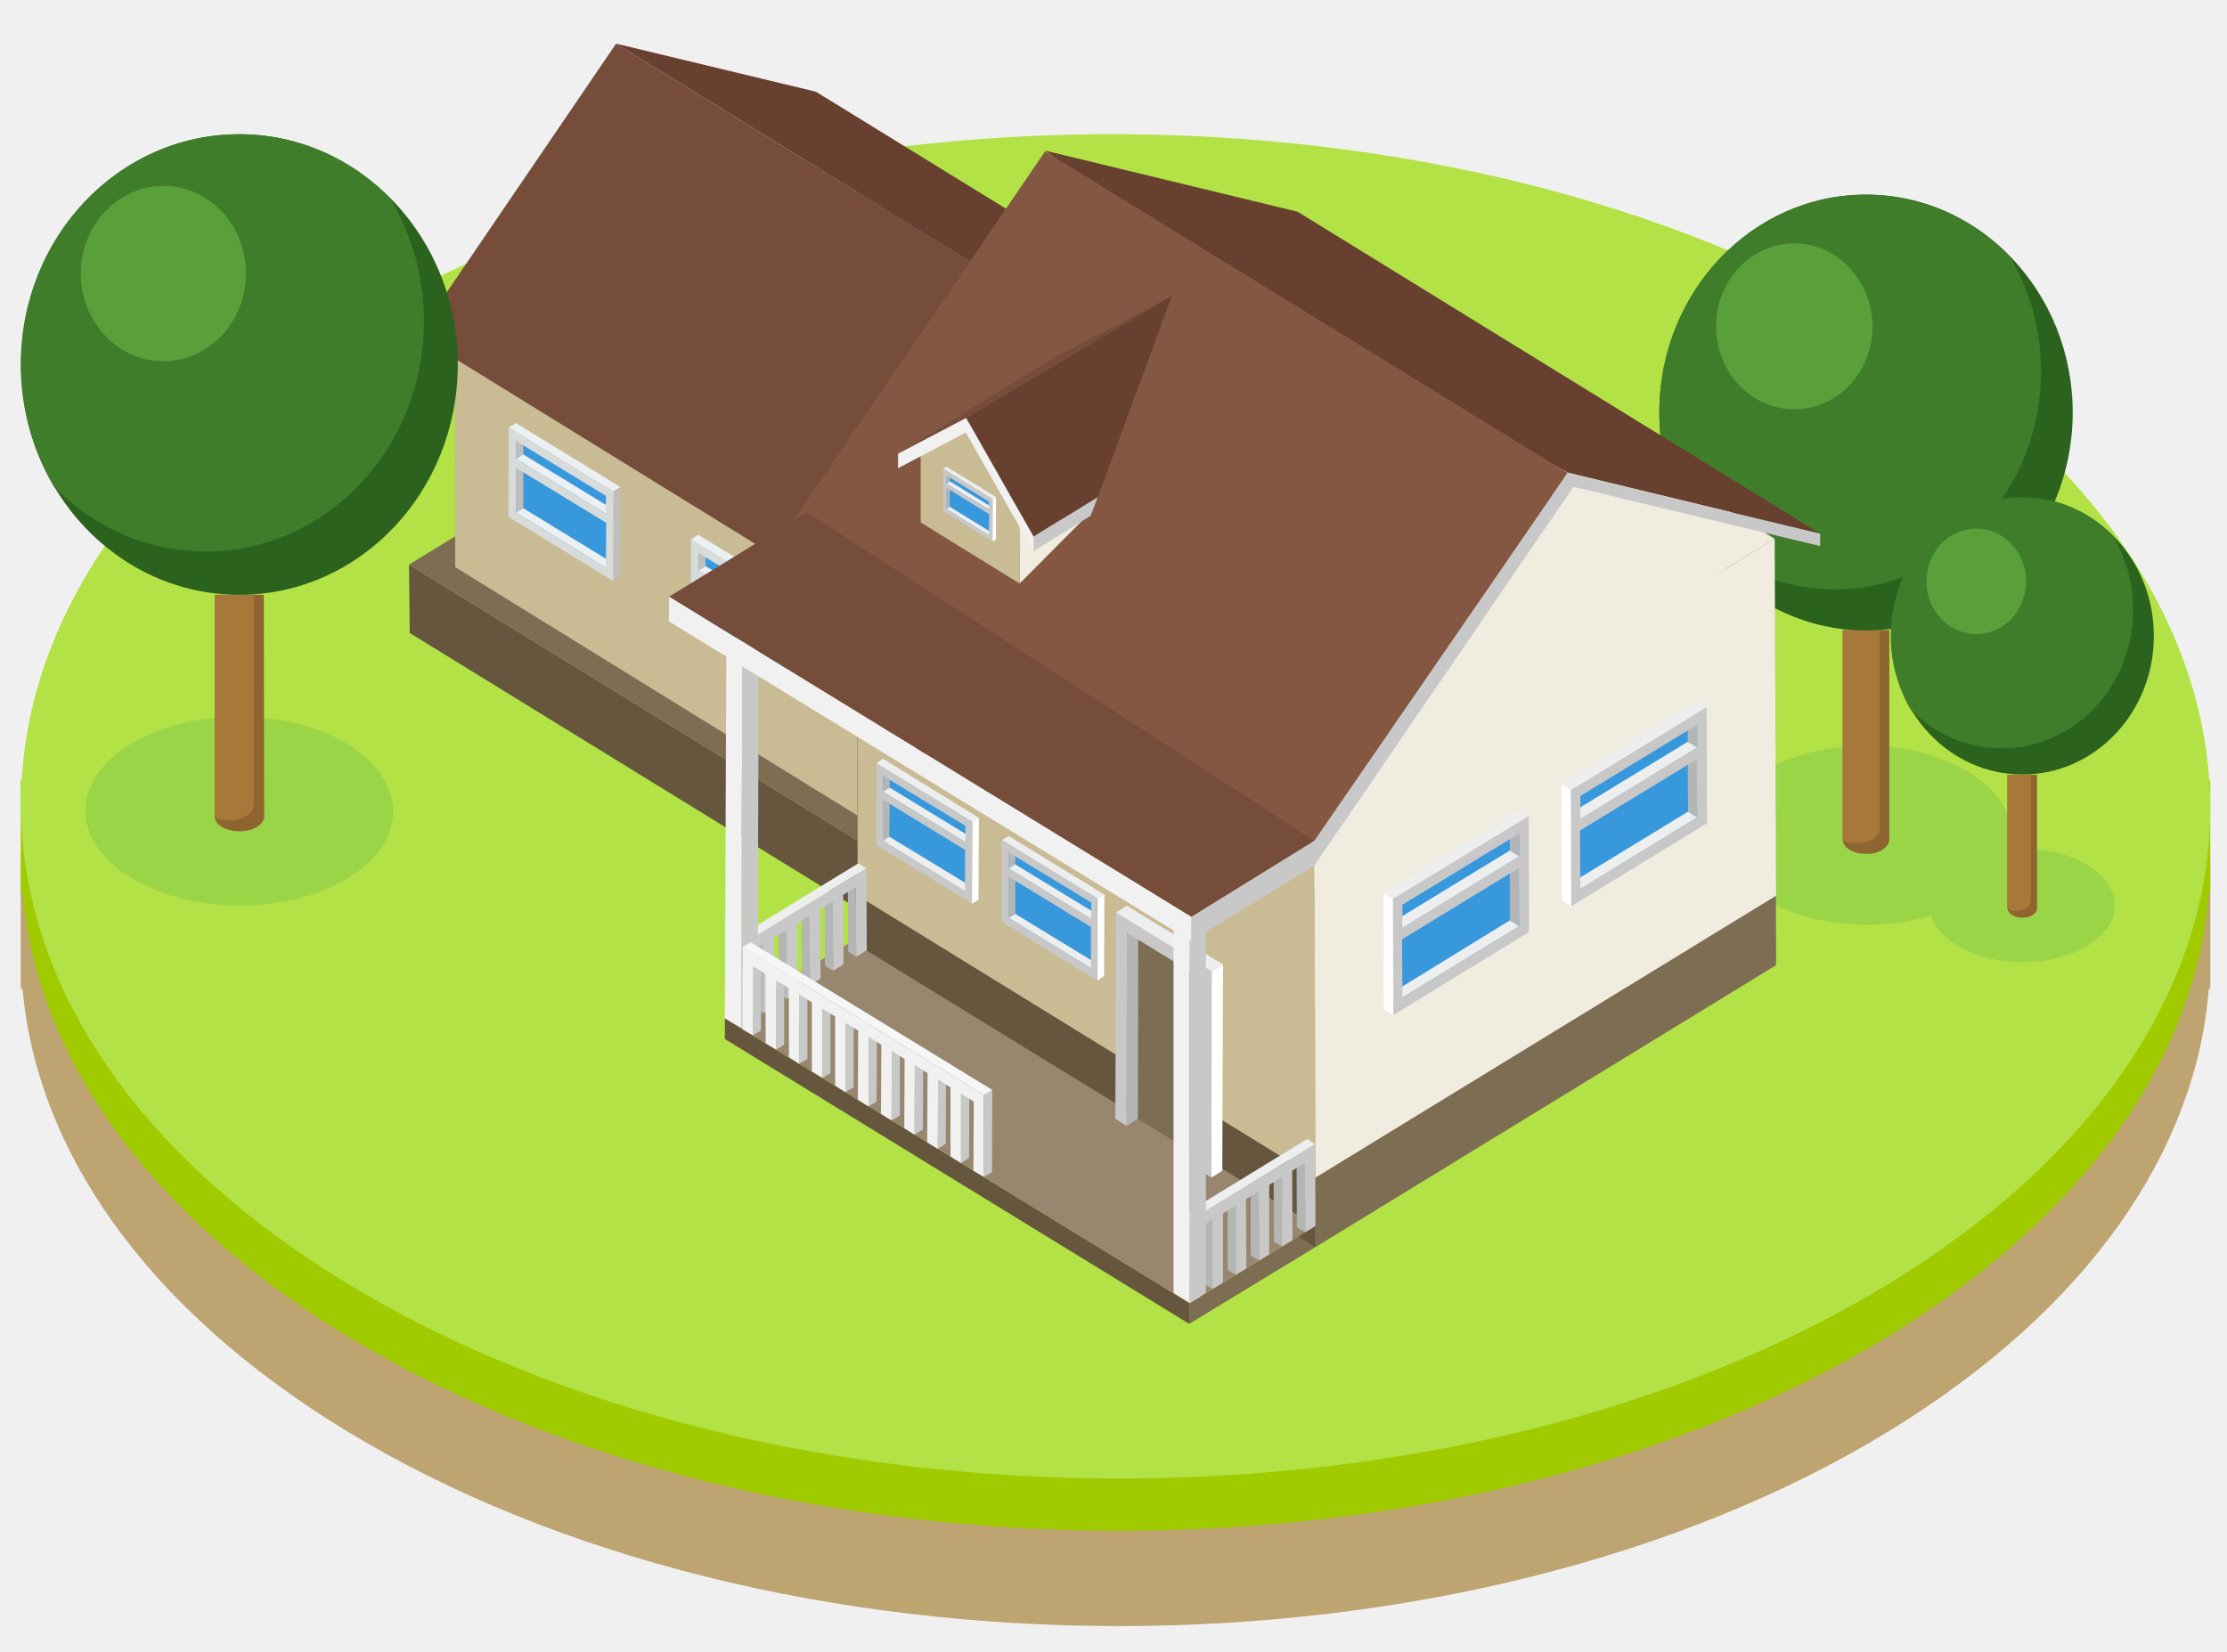
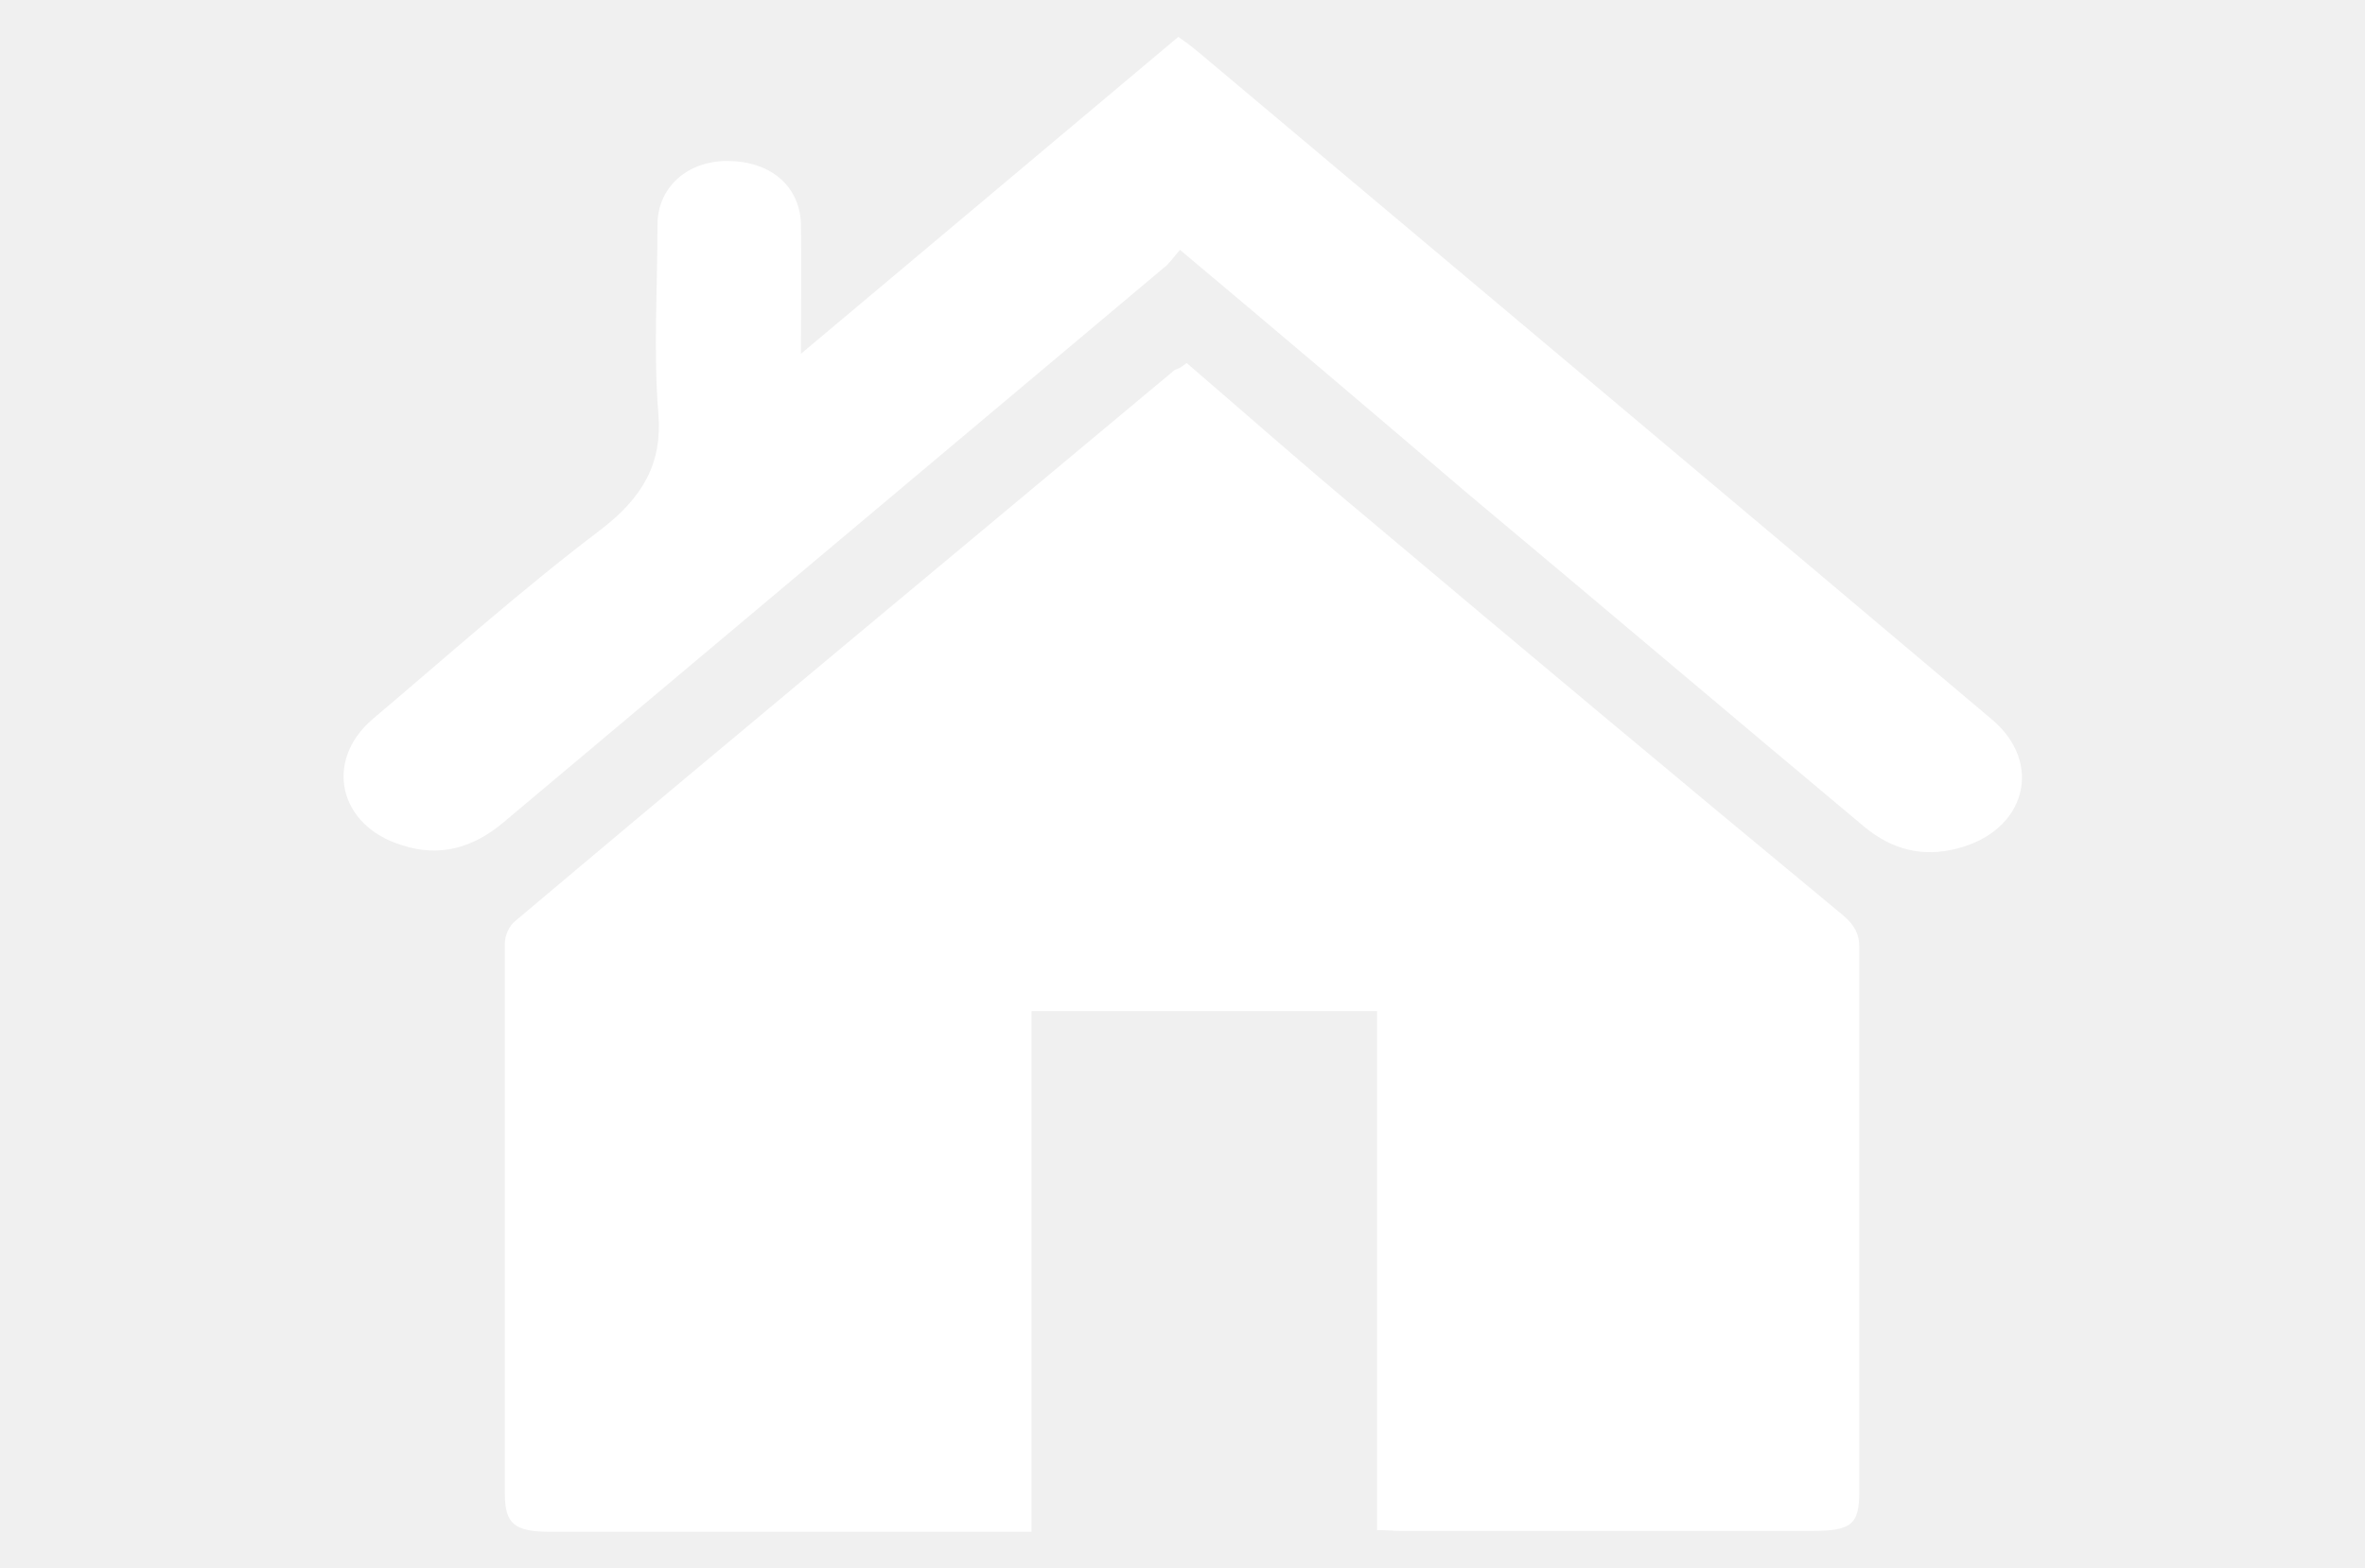
- <svg xmlns="http://www.w3.org/2000/svg" version="1.1" id="Layer_1" x="0px" y="0px" viewBox="0 207 612 454" enable-background="new 0 207 612 454" xml:space="preserve">
-   <g id="XMLID_1_">
-     <path id="XMLID_177_" fill="#BDA470" d="M607.4,443h-2.1c-7.7-39.9-36.7-73.7-86.7-104.3c-117.8-72.1-308.3-72.2-425.4,0   C43.5,369.2,15,403.1,7.7,443H5.7v35.8h0.5c3.9,44.1,33.4,87.4,88.3,121.1c117.8,72.1,308.3,72.1,425.4,0   c54.6-33.7,83.6-77,87.1-121.1h0.4V443z" />
-     <path id="XMLID_179_" fill="#9FCB00" d="M607.4,421.5h-2.1c-7.7-39.9-36.7-78.5-86.7-109.1c-117.8-72.1-308.3-72.2-425.4,0   C43.5,343,15,381.6,7.7,421.5H5.7v31.1h0.5c3.9,44.1,33.4,87.4,88.3,121.1c117.8,72.1,308.3,72.1,425.4,0   c54.6-33.7,83.6-77,87.1-121.1h0.4V421.5z" />
-     <path id="XMLID_169_" fill="#B3E247" d="M518.6,298c-117.8-72.1-308.3-72.2-425.4,0s-116.5,189.1,1.4,261.3s308.3,72.1,425.4,0   C637.1,487.1,636.4,370.1,518.6,298" />
-     <g id="XMLID_170_">
-       <path id="XMLID_176_" fill="#9AD447" d="M541,419.2c-15.7-9.6-41-9.6-56.6,0c-15.6,9.6-15.5,25.2,0.2,34.8c15.7,9.6,41,9.6,56.6,0    C556.7,444.3,556.7,428.8,541,419.2" />
-       <path id="XMLID_175_" fill="#8E642F" d="M519.2,380.2h-12.8v57.6c0,1,0.6,2,1.9,2.8c2.5,1.5,6.6,1.5,9,0c1.2-0.8,1.9-1.8,1.9-2.8    l0,0L519.2,380.2L519.2,380.2z" />
-       <path id="XMLID_174_" fill="#A8773A" d="M506.4,380.2v57.6c0,0.1,0.1,0.3,0.1,0.3c2.5,1.1,5.9,0.9,8.2-0.4    c1.2-0.8,1.9-1.8,1.9-2.8l0,0v-54.7L506.4,380.2L506.4,380.2z" />
-       <path id="XMLID_173_" fill="#2B621D" d="M569.6,320.4c0,33-25.4,59.9-56.8,59.9S456,353.4,456,320.4s25.4-59.9,56.8-59.9    C544.1,260.5,569.6,287.3,569.6,320.4" />
-       <path id="XMLID_172_" fill="#3F7D2A" d="M512.8,260.5c-31.4,0-56.8,26.8-56.8,59.9c0,11.8,3.2,22.7,8.8,31.9    c10.2,10.3,24.1,16.7,39.3,16.7c31.4,0,56.8-26.8,56.8-59.9c0-11.8-3.2-22.7-8.8-31.9C541.9,266.8,528.1,260.5,512.8,260.5" />
-       <path id="XMLID_171_" fill="#599F3A" d="M514.6,296.7c0,12.6-9.6,22.8-21.5,22.8c-11.9,0-21.5-10.2-21.5-22.8    c0-12.6,9.6-22.8,21.5-22.8C504.9,273.9,514.5,284.1,514.6,296.7" />
-     </g>
-     <g id="XMLID_3_">
-       <polygon id="XMLID_160_" fill="#65563D" points="112.4,362.2 112.6,381 243.9,461.8 243.7,443   " />
-       <polygon id="XMLID_159_" fill="#46596D" points="243.7,443 243.9,461.8 335,406 334.8,387.2   " />
-       <polygon id="XMLID_158_" fill="#7D6D53" points="112.4,362.2 243.7,443 334.8,387.2 203.5,306.4   " />
-       <polygon id="XMLID_157_" fill="#C9BB94" points="124.9,289 125.1,362.9 242.8,435.6 242.6,353.6   " />
-       <polygon id="XMLID_156_" fill="#559FD7" points="242.6,353.6 242.8,435.6 322.8,386.6 322.6,304.7   " />
-       <polygon id="XMLID_155_" fill="#559FD7" points="163.1,304.7 242.6,353.6 322.6,304.7 243.1,255.7   " />
-       <polygon id="XMLID_154_" fill="#3898DC" points="191.8,357.7 218.7,372.9 217.5,394.9 190.9,378.7   " />
-       <polygon id="XMLID_153_" fill="#BFBEBC" points="191.8,378.7 193.8,377.4 193.9,365.1 191.9,366.3   " />
-       <polygon id="XMLID_152_" fill="#BFBEBC" points="191.9,363.8 193.9,362.6 193.9,357.7 191.9,359   " />
-       <polygon id="XMLID_151_" fill="#EBF0F2" points="216.6,393.8 218.6,392.6 193.8,377.4 191.8,378.7   " />
-       <polygon id="XMLID_150_" fill="#EBF0F2" points="216.6,379 218.6,377.8 193.9,362.6 191.9,363.8   " />
-       <polygon id="XMLID_149_" fill="#EBF0F2" points="218.7,372.9 220.7,371.6 191.9,354 189.9,355.3   " />
-       <polygon id="XMLID_148_" fill="#BFBEBC" points="218.6,397.5 220.6,396.3 220.7,371.6 218.7,372.9   " />
-       <path id="XMLID_144_" fill="#D7DBDA" d="M218.6,397.5l-28.8-17.6l0.1-24.6l28.8,17.6L218.6,397.5z M191.8,378.7l24.7,15.1    l0.1-12.3l-24.7-15.2L191.8,378.7z M191.9,363.8l24.7,15.1v-4.9L191.9,359V363.8z" />
-       <polygon id="XMLID_143_" fill="#3898DC" points="141.8,327 168.5,342.1 167.5,364.1 140.8,347.9   " />
-       <polygon id="XMLID_142_" fill="#BFBEBC" points="141.8,347.9 143.8,346.7 143.8,334.3 141.8,335.6   " />
-       <polygon id="XMLID_141_" fill="#BFBEBC" points="141.8,333.1 143.8,331.9 143.8,327 141.8,328.2   " />
-       <polygon id="XMLID_140_" fill="#EBF0F2" points="166.5,363 168.5,361.8 143.8,346.7 141.8,347.9   " />
-       <polygon id="XMLID_139_" fill="#EBF0F2" points="166.5,348.2 168.5,347 143.8,331.9 141.8,333.1   " />
-       <polygon id="XMLID_138_" fill="#EBF0F2" points="168.5,342.1 170.5,340.9 141.8,323.3 139.8,324.5   " />
-       <polygon id="XMLID_137_" fill="#BFBEBC" points="168.5,366.7 170.5,365.5 170.5,340.9 168.5,342.1   " />
-       <path id="XMLID_133_" fill="#D7DBDA" d="M168.5,366.7l-28.8-17.6l0.1-24.6l28.8,17.6L168.5,366.7z M141.8,347.9l24.7,15.1    l0.1-12.3l-24.8-15.1V347.9z M141.8,333.1l24.7,15.1v-4.9l-24.7-15.1V333.1z" />
-       <polygon id="XMLID_132_" fill="#BFBEBC" points="328.8,305.3 328.8,307.7 239.4,362.3 239.4,359.9   " />
-       <polygon id="XMLID_131_" fill="#EBE9EB" points="239.4,359.9 239.4,362.3 237,360.9 237,358.4   " />
-       <polygon id="XMLID_130_" fill="#EBF0F2" points="328.8,305.3 239.4,359.9 237,358.4 326.5,303.8   " />
-       <polygon id="XMLID_129_" fill="#67402F" points="337.9,302.2 224.2,232.2 169.3,219 283,289   " />
-       <polygon id="XMLID_128_" fill="#D24815" points="283,289 228.3,369.3 239.8,362.3 283,298.8 326.4,309.2 337.9,302.2   " />
-       <polygon id="XMLID_127_" fill="#754D3A" points="283,289 169.3,219 114.7,299.2 228.3,369.3   " />
-       <polygon id="XMLID_126_" fill="#7D6D53" points="361.5,544 361.5,549.8 326.8,570.9 326.9,565.2   " />
-       <polygon id="XMLID_125_" fill="#FFFFFF" points="199.2,488.3 203.7,491.1 208.2,488.3 203.7,485.6   " />
-       <polygon id="XMLID_124_" fill="#65563D" points="235.5,374.1 235.7,472.3 361.5,549.8 361.2,451.6   " />
-       <polygon id="XMLID_123_" fill="#7D6D53" points="361.2,451.6 361.5,549.8 488.1,472.3 487.7,374.2   " />
-       <polygon id="XMLID_122_" fill="#F0ECDF" points="235.5,374.1 361.2,451.6 487.7,374.2 362,296.6   " />
-       <polygon id="XMLID_121_" fill="#C9BB94" points="235.5,355.1 235.7,453.2 361.5,530.7 361.2,432.5   " />
-       <polygon id="XMLID_120_" fill="#F0ECDF" points="361.2,432.5 361.5,530.7 488.1,453.2 487.7,355.1   " />
-       <polygon id="XMLID_119_" fill="#F0ECDF" points="235.5,355.1 361.2,432.5 487.7,355.1 362,277.6   " />
-       <polygon id="XMLID_118_" fill="#65563D" points="326.9,565.2 326.8,570.9 199.2,492.6 199.2,486.9   " />
-       <polygon id="XMLID_117_" fill="#98876E" points="361.5,544 326.9,565.2 199.2,486.9 234.1,465.8   " />
-       <polygon id="XMLID_116_" fill="#B4B5B5" points="235.3,470 233.1,468.6 233,449.5 235.2,450.9   " />
-       <polygon id="XMLID_115_" fill="#B4B5B5" points="229,473.8 226.7,472.5 226.6,453.4 228.9,454.8   " />
-       <polygon id="XMLID_114_" fill="#B4B5B5" points="222.6,477.7 220.4,476.4 220.3,457.3 222.5,458.7   " />
-       <polygon id="XMLID_113_" fill="#B4B5B5" points="216.2,481.6 214,480.3 214,461.2 216.2,462.6   " />
-       <polygon id="XMLID_112_" fill="#B4B5B5" points="209.8,485.5 207.7,484.2 207.6,465.1 209.8,466.5   " />
-       <polygon id="XMLID_111_" fill="#6C2C05" points="203.5,489.4 201.3,488.1 201.3,465.5 203.5,466.9   " />
-       <polygon id="XMLID_110_" fill="#EDEEEE" points="203.5,466.9 201.3,465.5 235.9,444.3 238.1,445.7   " />
-       <polygon id="XMLID_109_" fill="#C8C8C9" points="238.1,449.2 238.1,446.5 238.1,445.7 203.5,466.9 203.5,470.3 203.5,489.4     206.4,487.7 206.4,468.6 209.8,466.5 209.8,485.5 212.8,483.8 212.7,464.7 216.2,462.6 216.2,481.6 219.1,479.9 219.1,460.8     222.5,458.7 222.6,477.7 225.5,476 225.4,456.9 228.9,454.8 229,473.8 231.8,472.1 231.7,453 235.2,450.9 235.3,470 238.2,468.2       " />
-       <polygon id="XMLID_108_" fill="#B4B5B5" points="358.7,545.7 356.4,544.4 356.3,525.4 358.6,526.7   " />
-       <polygon id="XMLID_107_" fill="#B4B5B5" points="352.3,549.6 350.1,548.3 350,529.3 352.3,530.6   " />
-       <polygon id="XMLID_106_" fill="#B4B5B5" points="346,553.5 343.7,552.2 343.7,533.1 345.9,534.5   " />
-       <polygon id="XMLID_105_" fill="#B4B5B5" points="339.6,557.4 337.4,556.1 337.3,537 339.6,538.4   " />
-       <polygon id="XMLID_104_" fill="#B4B5B5" points="333.2,561.3 331,560 331,540.9 333.2,542.2   " />
-       <polygon id="XMLID_103_" fill="#6C2C05" points="326.9,565.2 324.7,563.8 324.6,541.3 326.8,542.7   " />
-       <polygon id="XMLID_102_" fill="#EDEEEE" points="326.8,542.7 324.6,541.3 359.2,520.1 361.4,521.5   " />
-       <polygon id="XMLID_101_" fill="#C8C8C9" points="361.4,524.9 361.4,522.3 361.4,521.5 326.8,542.7 326.8,546.1 326.9,565.2     329.8,563.5 329.7,544.4 333.2,542.2 333.2,561.3 336.1,559.6 336.1,540.5 339.6,538.4 339.6,557.4 342.5,555.7 342.4,536.6     345.9,534.5 346,553.5 348.8,551.8 348.8,532.7 352.3,530.6 352.3,549.6 355.2,547.9 355.1,528.8 358.6,526.7 358.7,545.7     361.5,544   " />
-       <polygon id="XMLID_100_" fill="#C8C8C9" points="238.7,511.1 240.9,509.8 241,490.7 238.7,492   " />
-       <polygon id="XMLID_99_" fill="#C8C8C9" points="245,515 247.3,513.6 247.3,494.6 245.1,495.9   " />
-       <polygon id="XMLID_98_" fill="#C8C8C9" points="251.3,518.9 253.6,517.5 253.7,498.5 251.4,499.8   " />
-       <polygon id="XMLID_97_" fill="#C8C8C9" points="257.7,522.8 259.9,521.4 260,502.4 257.8,503.7   " />
-       <polygon id="XMLID_96_" fill="#C8C8C9" points="264.1,526.7 266.3,525.3 266.4,506.3 264.1,507.6   " />
-       <polygon id="XMLID_95_" fill="#F1F1F1" points="235.9,490.3 235.9,487.7 235.9,486.8 270.4,508 270.4,511.5 270.4,530.5     267.5,528.8 267.6,509.8 264.1,507.6 264.1,526.7 261.2,524.9 261.2,505.9 257.8,503.7 257.7,522.8 254.8,521 254.9,502     251.4,499.8 251.3,518.9 248.5,517.1 248.6,498.1 245.1,495.9 245,515 242.1,513.2 242.2,494.2 238.7,492 238.7,511.1     235.8,509.3   " />
-       <polygon id="XMLID_94_" fill="#A0551A" points="249.3,415.6 251.7,414.1 244.6,409.7 242.1,411.2   " />
-       <path id="XMLID_93_" fill="#873D10" d="M244.6,405.4l2.5-1.5c-1.5,1-2.5,2.9-2.5,5.8l-2.5,1.5    C242.1,408.4,243.1,406.4,244.6,405.4" />
-       <polygon id="XMLID_92_" fill="#A0551A" points="259.3,421.8 261.7,420.3 254.2,415.6 251.7,417.1   " />
-       <polygon id="XMLID_91_" fill="#873D10" points="251.7,417.1 254.2,415.6 254.2,405.2 251.8,406.7   " />
-       <polygon id="XMLID_90_" fill="#A0551A" points="292.6,429.2 296,427.2 266.6,409.2 263.3,411.3   " />
-       <polygon id="XMLID_89_" fill="#F1F1F1" points="199.6,384.1 199.2,486.9 203.7,489.6 204,386.8   " />
-       <polygon id="XMLID_88_" fill="#C8C8C9" points="204,386.8 203.7,489.6 208.2,486.9 208.5,384.1   " />
-       <polygon id="XMLID_87_" fill="#FFFFFF" points="199.6,384.1 204,386.8 208.5,384.1 204,381.3   " />
-       <polygon id="XMLID_86_" fill="#C8C8C9" points="206.9,491.6 209.1,490.3 209.2,471.2 206.9,472.6   " />
-       <polygon id="XMLID_85_" fill="#C8C8C9" points="213.3,495.5 215.5,494.2 215.5,475.1 213.3,476.5   " />
-       <polygon id="XMLID_84_" fill="#C8C8C9" points="219.6,499.4 221.9,498.1 221.9,479 219.7,480.4   " />
-       <polygon id="XMLID_83_" fill="#C8C8C9" points="226,503.3 228.2,502 228.2,482.9 226,484.3   " />
-       <polygon id="XMLID_82_" fill="#C8C8C9" points="232.3,507.2 234.6,505.9 234.6,486.8 232.4,488.2   " />
-       <polygon id="XMLID_81_" fill="#C8C8C9" points="270.4,530.5 272.6,529.2 272.7,506.6 270.4,508   " />
-       <polygon id="XMLID_80_" fill="#F5F6F6" points="241,487.2 241,487.2 206.3,466 204.1,467.3 238.7,488.5 270.4,508 272.7,506.6       " />
-       <polygon id="XMLID_79_" fill="#F1F1F1" points="204.1,470.9 204.1,468.2 204.1,467.3 238.7,488.5 238.7,492 238.7,511.1     235.8,509.3 235.9,490.3 232.4,488.2 232.3,507.2 229.5,505.4 229.5,486.4 226,484.3 226,503.3 223.1,501.5 223.1,482.5     219.7,480.4 219.6,499.4 216.8,497.6 216.8,478.6 213.3,476.5 213.3,495.5 210.4,493.8 210.4,474.7 206.9,472.6 206.9,491.6     204,489.9   " />
-       <polygon id="XMLID_78_" fill="#67402F" points="500.2,353.7 356.6,265.2 287.2,248.4 337.5,285.2 430.8,336.9   " />
-       <polygon id="XMLID_77_" fill="#835742" points="430.8,337 333.6,277.2 287.2,248.6 218.1,349.9 361.8,438.5   " />
-       <polygon id="XMLID_76_" fill="#F0ECDF" points="280.1,348.1 280.2,367.4 297.2,350.3   " />
-       <polygon id="XMLID_75_" fill="#C9BB94" points="280.1,348.1 298.6,329.8 280.3,314.7 253,331.4 253,350.6 280.2,367.4   " />
-       <polygon id="XMLID_74_" fill="#754D3A" points="246.8,331.7 289.5,305.4 322,288.4 265.5,321.9   " />
-       <polygon id="XMLID_73_" fill="#C8C8C9" points="284,354.5 301.7,343.6 299.7,348.8 284,358.5   " />
-       <polygon id="XMLID_72_" fill="#67402F" points="322,288.4 301.7,343.6 284,354.5 265.5,321.9   " />
-       <polygon id="XMLID_71_" fill="#F1F1F1" points="265.5,321.9 284,354.5 284,358.5 265.4,325.9 246.8,335.7 246.8,331.7   " />
-       <polygon id="XMLID_70_" fill="#C8C8C9" points="430.8,337 432.4,340.8 361.2,444.9 361.2,438.1   " />
-       <polygon id="XMLID_69_" fill="#C8C8C9" points="430.6,337 430.7,340.4 500.2,357.1 500.2,353.7   " />
-       <polygon id="XMLID_68_" fill="#3898DC" points="417.5,434.5 382.8,454.1 384.3,482.7 418.8,461.6   " />
-       <polygon id="XMLID_67_" fill="#B4B5B5" points="417.5,461.6 414.9,460 414.9,444 417.5,445.7   " />
-       <polygon id="XMLID_66_" fill="#B4B5B5" points="417.5,442.4 414.9,440.8 414.9,434.5 417.5,436.1   " />
-       <polygon id="XMLID_65_" fill="#EDEEEE" points="385.4,481.2 382.9,479.7 414.9,460 417.5,461.6   " />
-       <polygon id="XMLID_64_" fill="#EDEEEE" points="385.4,462.1 382.8,460.4 414.9,440.8 417.5,442.4   " />
-       <polygon id="XMLID_63_" fill="#EDEEEE" points="382.8,454.1 380.2,452.6 417.5,429.7 420.1,431.4   " />
-       <polygon id="XMLID_62_" fill="#FFFFFF" points="382.9,486 380.3,484.4 380.2,452.6 382.8,454.1   " />
-       <path id="XMLID_58_" fill="#C8C8C9" d="M382.8,454.1l37.3-22.8l0.1,31.9L382.9,486L382.8,454.1z M417.5,461.6l-0.1-16l-32.1,19.6    l0.1,16L417.5,461.6z M417.5,442.4v-6.3l-32.1,19.6v6.3L417.5,442.4z" />
-       <polygon id="XMLID_57_" fill="#3898DC" points="466.4,404.5 431.7,424.2 433.2,452.7 467.7,431.7   " />
-       <polygon id="XMLID_56_" fill="#B4B5B5" points="466.4,431.7 463.9,430.1 463.8,414.1 466.4,415.7   " />
-       <polygon id="XMLID_55_" fill="#B4B5B5" points="466.4,412.5 463.8,410.9 463.8,404.5 466.4,406.2   " />
-       <polygon id="XMLID_54_" fill="#EDEEEE" points="434.4,451.3 431.8,449.7 463.9,430.1 466.4,431.7   " />
-       <polygon id="XMLID_53_" fill="#EDEEEE" points="434.4,432.1 431.7,430.5 463.8,410.9 466.4,412.5   " />
-       <polygon id="XMLID_52_" fill="#EDEEEE" points="431.7,424.2 429.1,422.6 466.4,399.7 469,401.4   " />
-       <polygon id="XMLID_51_" fill="#FFFFFF" points="431.8,456.1 429.2,454.5 429.1,422.6 431.7,424.2   " />
-       <path id="XMLID_47_" fill="#C8C8C9" d="M431.7,424.2l37.3-22.8l0.1,31.9l-37.3,22.8L431.7,424.2z M466.4,431.7l-0.1-16l-32.1,19.6    l0.1,16L466.4,431.7z M466.4,412.5v-6.3l-32.1,19.6v6.3L466.4,412.5z" />
-       <polygon id="XMLID_46_" fill="#3898DC" points="277.2,440.2 301.6,454 300.6,474.1 276.3,459.3   " />
-       <polygon id="XMLID_45_" fill="#B4B5B5" points="277.2,459.3 279,458.2 279,446.9 277.2,448   " />
-       <polygon id="XMLID_44_" fill="#B4B5B5" points="277.2,445.7 279,444.6 279,440.2 277.2,441.3   " />
-       <polygon id="XMLID_43_" fill="#EDEEEE" points="299.7,473.1 301.6,472 279,458.2 277.2,459.3   " />
-       <polygon id="XMLID_42_" fill="#EDEEEE" points="299.8,459.6 301.6,458.4 279,444.6 277.2,445.7   " />
-       <polygon id="XMLID_41_" fill="#EDEEEE" points="301.6,454 303.5,452.9 277.2,436.8 275.4,437.9   " />
-       <polygon id="XMLID_40_" fill="#FFFFFF" points="301.6,476.5 303.4,475.3 303.5,452.9 301.6,454   " />
-       <path id="XMLID_36_" fill="#C8C8C9" d="M301.6,454l-26.3-16.1l-0.1,22.5l26.3,16.1V454z M277.2,459.3V448l22.6,13.8v11.3    L277.2,459.3z M277.2,445.7v-4.4l22.7,13.8v4.4L277.2,445.7z" />
-       <polygon id="XMLID_35_" fill="#3898DC" points="242.6,419 267.2,432.9 266.1,453 241.7,438.1   " />
-       <polygon id="XMLID_34_" fill="#B4B5B5" points="242.6,438.1 244.4,437 244.5,425.7 242.6,426.8   " />
-       <polygon id="XMLID_33_" fill="#B4B5B5" points="242.6,424.6 244.5,423.5 244.5,419 242.7,420.1   " />
-       <polygon id="XMLID_32_" fill="#EDEEEE" points="265.2,452 267.1,450.8 244.4,437 242.6,438.1   " />
-       <polygon id="XMLID_31_" fill="#EDEEEE" points="265.3,438.5 267.1,437.3 244.5,423.5 242.6,424.6   " />
-       <polygon id="XMLID_30_" fill="#EDEEEE" points="267.2,432.9 269,431.8 242.7,415.6 240.8,416.8   " />
-       <polygon id="XMLID_29_" fill="#FFFFFF" points="267.1,455.4 268.9,454.3 269,431.8 267.2,432.9   " />
-       <path id="XMLID_25_" fill="#C8C8C9" d="M267.2,432.9l-26.3-16.1l-0.1,22.5l26.3,16.1L267.2,432.9z M242.6,438.1v-11.3l22.6,13.8    v11.3L242.6,438.1z M242.6,424.6v-4.4l22.7,13.8v4.4L242.6,424.6z" />
-       <polygon id="XMLID_24_" fill="#7D6D53" points="308,460.6 307.9,511.6 331.6,526.2 331.8,475.1   " />
-       <polygon id="XMLID_23_" fill="#B4B5B5" points="309.6,516.5 312.7,514.5 312.8,461.6 309.7,463.4   " />
-       <polygon id="XMLID_22_" fill="#C8C8C9" points="306.7,457.8 306.5,514.5 309.6,516.5 309.7,463.4 329.9,475.8 329.8,528.8     332.9,530.7 333,474   " />
-       <polygon id="XMLID_21_" fill="#FFFFFF" points="332.9,530.7 335.9,528.8 336.1,472.1 333,474   " />
-       <polygon id="XMLID_20_" fill="#EDEEEE" points="333,474 336.1,472.1 309.7,456 306.7,457.8   " />
-       <polygon id="XMLID_19_" fill="#F1F1F1" points="322.5,462.7 322.5,562.4 326.9,565.2 326.9,465.4   " />
-       <polygon id="XMLID_18_" fill="#C8C8C9" points="326.9,465.4 326.9,565.2 331.4,562.4 331.4,462.7   " />
-       <polygon id="XMLID_17_" fill="#C8C8C9" points="362.5,437.3 361.4,444.8 327.3,465.7 327.4,459   " />
-       <polygon id="XMLID_16_" fill="#F1F1F1" points="327.4,459 327.3,465.7 183.8,377.8 183.9,371   " />
-       <polygon id="XMLID_15_" fill="#754D3A" points="361.2,438.1 327.4,459 183.9,371 221.7,347.8   " />
-       <polygon id="XMLID_14_" fill="#3898DC" points="260.1,337 272.8,344.2 272.2,354.6 259.6,346.9   " />
-       <polygon id="XMLID_13_" fill="#B4B5B5" points="260.1,346.9 261,346.3 261,340.5 260.1,341.1   " />
-       <polygon id="XMLID_12_" fill="#B4B5B5" points="260.1,340 261,339.3 261,337 260.1,337.6   " />
-       <polygon id="XMLID_11_" fill="#EDEEEE" points="271.7,354.1 272.7,353.5 261,346.3 260.1,346.9   " />
-       <polygon id="XMLID_10_" fill="#EDEEEE" points="271.8,347.1 272.7,346.5 261,339.3 260.1,340   " />
-       <polygon id="XMLID_9_" fill="#EDEEEE" points="272.8,344.2 273.7,343.6 260.1,335.3 259.2,335.8   " />
-       <polygon id="XMLID_8_" fill="#FFFFFF" points="272.7,355.8 273.7,355.3 273.7,343.6 272.8,344.2   " />
-       <path id="XMLID_4_" fill="#C8C8C9" d="M272.8,344.2l-13.6-8.3v11.6l13.6,8.3V344.2z M260.1,346.9v-5.8l11.7,7.2v5.8L260.1,346.9z     M260.1,340v-2.3l11.7,7.2v2.3L260.1,340z" />
-     </g>
-     <path id="XMLID_161_" fill="none" d="M134.7,259.4" />
-     <g id="XMLID_691_">
-       <path id="XMLID_697_" fill="#9AD447" d="M95.6,411.6c-16.6-10.1-43.4-10.1-59.8,0c-16.5,10.1-16.4,26.6,0.2,36.7    c16.5,10.1,43.3,10.1,59.8,0C112.2,438.2,112.1,421.7,95.6,411.6" />
-       <path id="XMLID_696_" fill="#8E642F" d="M72.5,370.5H59v60.9c0,1.1,0.6,2.1,2,2.9c2.6,1.6,7,1.6,9.6,0c1.3-0.8,2-1.8,2-2.9l0,0    L72.5,370.5L72.5,370.5z" />
-       <path id="XMLID_695_" fill="#A8773A" d="M59,370.5v60.9c0,0.1,0.1,0.3,0.1,0.4c2.6,1.1,6.3,1,8.6-0.5c1.3-0.8,2-1.8,2-2.9l0,0    v-57.9H59z" />
-       <path id="XMLID_694_" fill="#2B621D" d="M125.8,307.2c0,35-26.9,63.3-60,63.3c-33.2,0-60-28.3-60-63.3s26.9-63.3,60-63.3    S125.8,272.2,125.8,307.2" />
-       <path id="XMLID_693_" fill="#3F7D2A" d="M65.7,243.9c-33.2,0-60,28.3-60,63.3c0,12.4,3.4,23.9,9.2,33.7    c10.8,10.9,25.4,17.7,41.6,17.7c33.2,0,60-28.3,60-63.3c0-12.4-3.4-23.9-9.2-33.7C96.5,250.6,81.9,243.9,65.7,243.9" />
-       <path id="XMLID_692_" fill="#599F3A" d="M67.6,282.2c0,13.3-10.2,24.1-22.7,24.1s-22.7-10.8-22.7-24.1c0-13.3,10.2-24.1,22.7-24.1    C57.5,258.1,67.6,268.9,67.6,282.2" />
-     </g>
-     <g id="XMLID_162_">
-       <path id="XMLID_168_" fill="#9AD447" d="M573.7,444.8c-10-6.1-26.1-6.1-36,0c-9.9,6.1-9.9,16,0.1,22.1c9.9,6.1,26.1,6.1,36,0    C583.7,460.8,583.6,450.8,573.7,444.8" />
-       <path id="XMLID_167_" fill="#8E642F" d="M559.8,420h-8.1v36.7c0,0.6,0.4,1.3,1.2,1.8c1.6,1,4.2,1,5.7,0c0.8-0.5,1.2-1.1,1.2-1.8    l0,0L559.8,420L559.8,420z" />
-       <path id="XMLID_166_" fill="#A8773A" d="M551.6,420v36.7c0,0.1,0,0.1,0.1,0.2c1.6,0.7,3.8,0.6,5.2-0.3c0.8-0.5,1.2-1.1,1.2-1.8    l0,0V420H551.6z" />
-       <path id="XMLID_165_" fill="#2B621D" d="M591.9,381.8c0,21.1-16.2,38.1-36.1,38.1s-36.1-17-36.1-38.1c0-21.1,16.2-38.1,36.1-38.1    S591.9,360.8,591.9,381.8" />
-       <path id="XMLID_164_" fill="#3F7D2A" d="M555.7,343.7c-19.9,0-36.1,17-36.1,38.1c0,7.5,2.1,14.4,5.5,20.3    c6.5,6.6,15.3,10.6,25,10.6c20,0,36.1-17,36.1-38.1c0-7.5-2.1-14.4-5.5-20.3C574.3,347.8,565.4,343.7,555.7,343.7" />
-       <path id="XMLID_163_" fill="#599F3A" d="M556.8,366.8c0,8-6.1,14.5-13.7,14.5c-7.6,0-13.7-6.5-13.7-14.5c0-8,6.1-14.5,13.7-14.5    C550.7,352.3,556.8,358.8,556.8,366.8" />
-     </g>
+ <svg xmlns="http://www.w3.org/2000/svg" version="1.1" id="Layer_1" x="0px" y="0px" viewBox="216 0 282 187" enable-background="new 216 0 282 187" xml:space="preserve">
+   <g>
+     <path fill="#FFFFFF" d="M357.5,43.3c7.1,6.1,14.1,12.3,21.2,18.2c19,16,38,31.9,57.1,47.7c1.3,1.1,1.9,2.2,1.9,3.7   c0,21.7,0,43.3,0,65c0,3.9-0.9,4.7-5.6,4.7c-16.5,0-32.8,0-49.2,0c-0.8,0-1.5-0.1-2.7-0.1c0-20.7,0-41.3,0-61.9   c-13.9,0-27.3,0-41.2,0c0,20.7,0,41.3,0,62.1c-3.2,0-6.1,0-9,0c-16.1,0-32.3,0-48.4,0c-4.2,0-5.4-0.9-5.4-4.5c0-21.9,0-43.8,0-65.7   c0-0.9,0.5-2.1,1.3-2.7c26.1-22,52.4-43.8,78.6-65.7C356.5,44,356.7,43.9,357.5,43.3z" />
+     <path fill="#FFFFFF" d="M356.7,29.8c-0.8,0.9-1.3,1.7-2,2.2c-26.3,22.1-52.5,44.1-78.8,66.2c-3.5,2.9-7.5,4.1-12,2.6   c-7.5-2.3-9.3-10-3.5-15c9-7.6,17.7-15.4,27.2-22.6c5.1-3.9,7.4-8,6.9-13.9c-0.6-7.4-0.1-15-0.1-22.5c0-4.4,3.5-7.6,8.3-7.6   c5.1,0,8.6,2.9,8.8,7.4c0.1,5.3,0,10.6,0,15.6c14.9-12.5,30-25.2,45-37.8c1.3,0.9,1.9,1.4,2.5,1.9c31.5,26.5,63,52.9,94.5,79.5   c6.2,5.2,4.1,13.3-4.1,15.4c-4.2,1.1-7.8,0.1-11-2.5c-15.9-13.3-31.7-26.7-47.6-40C379.7,49.2,368.5,39.7,356.7,29.8z" />
  </g>
</svg>
